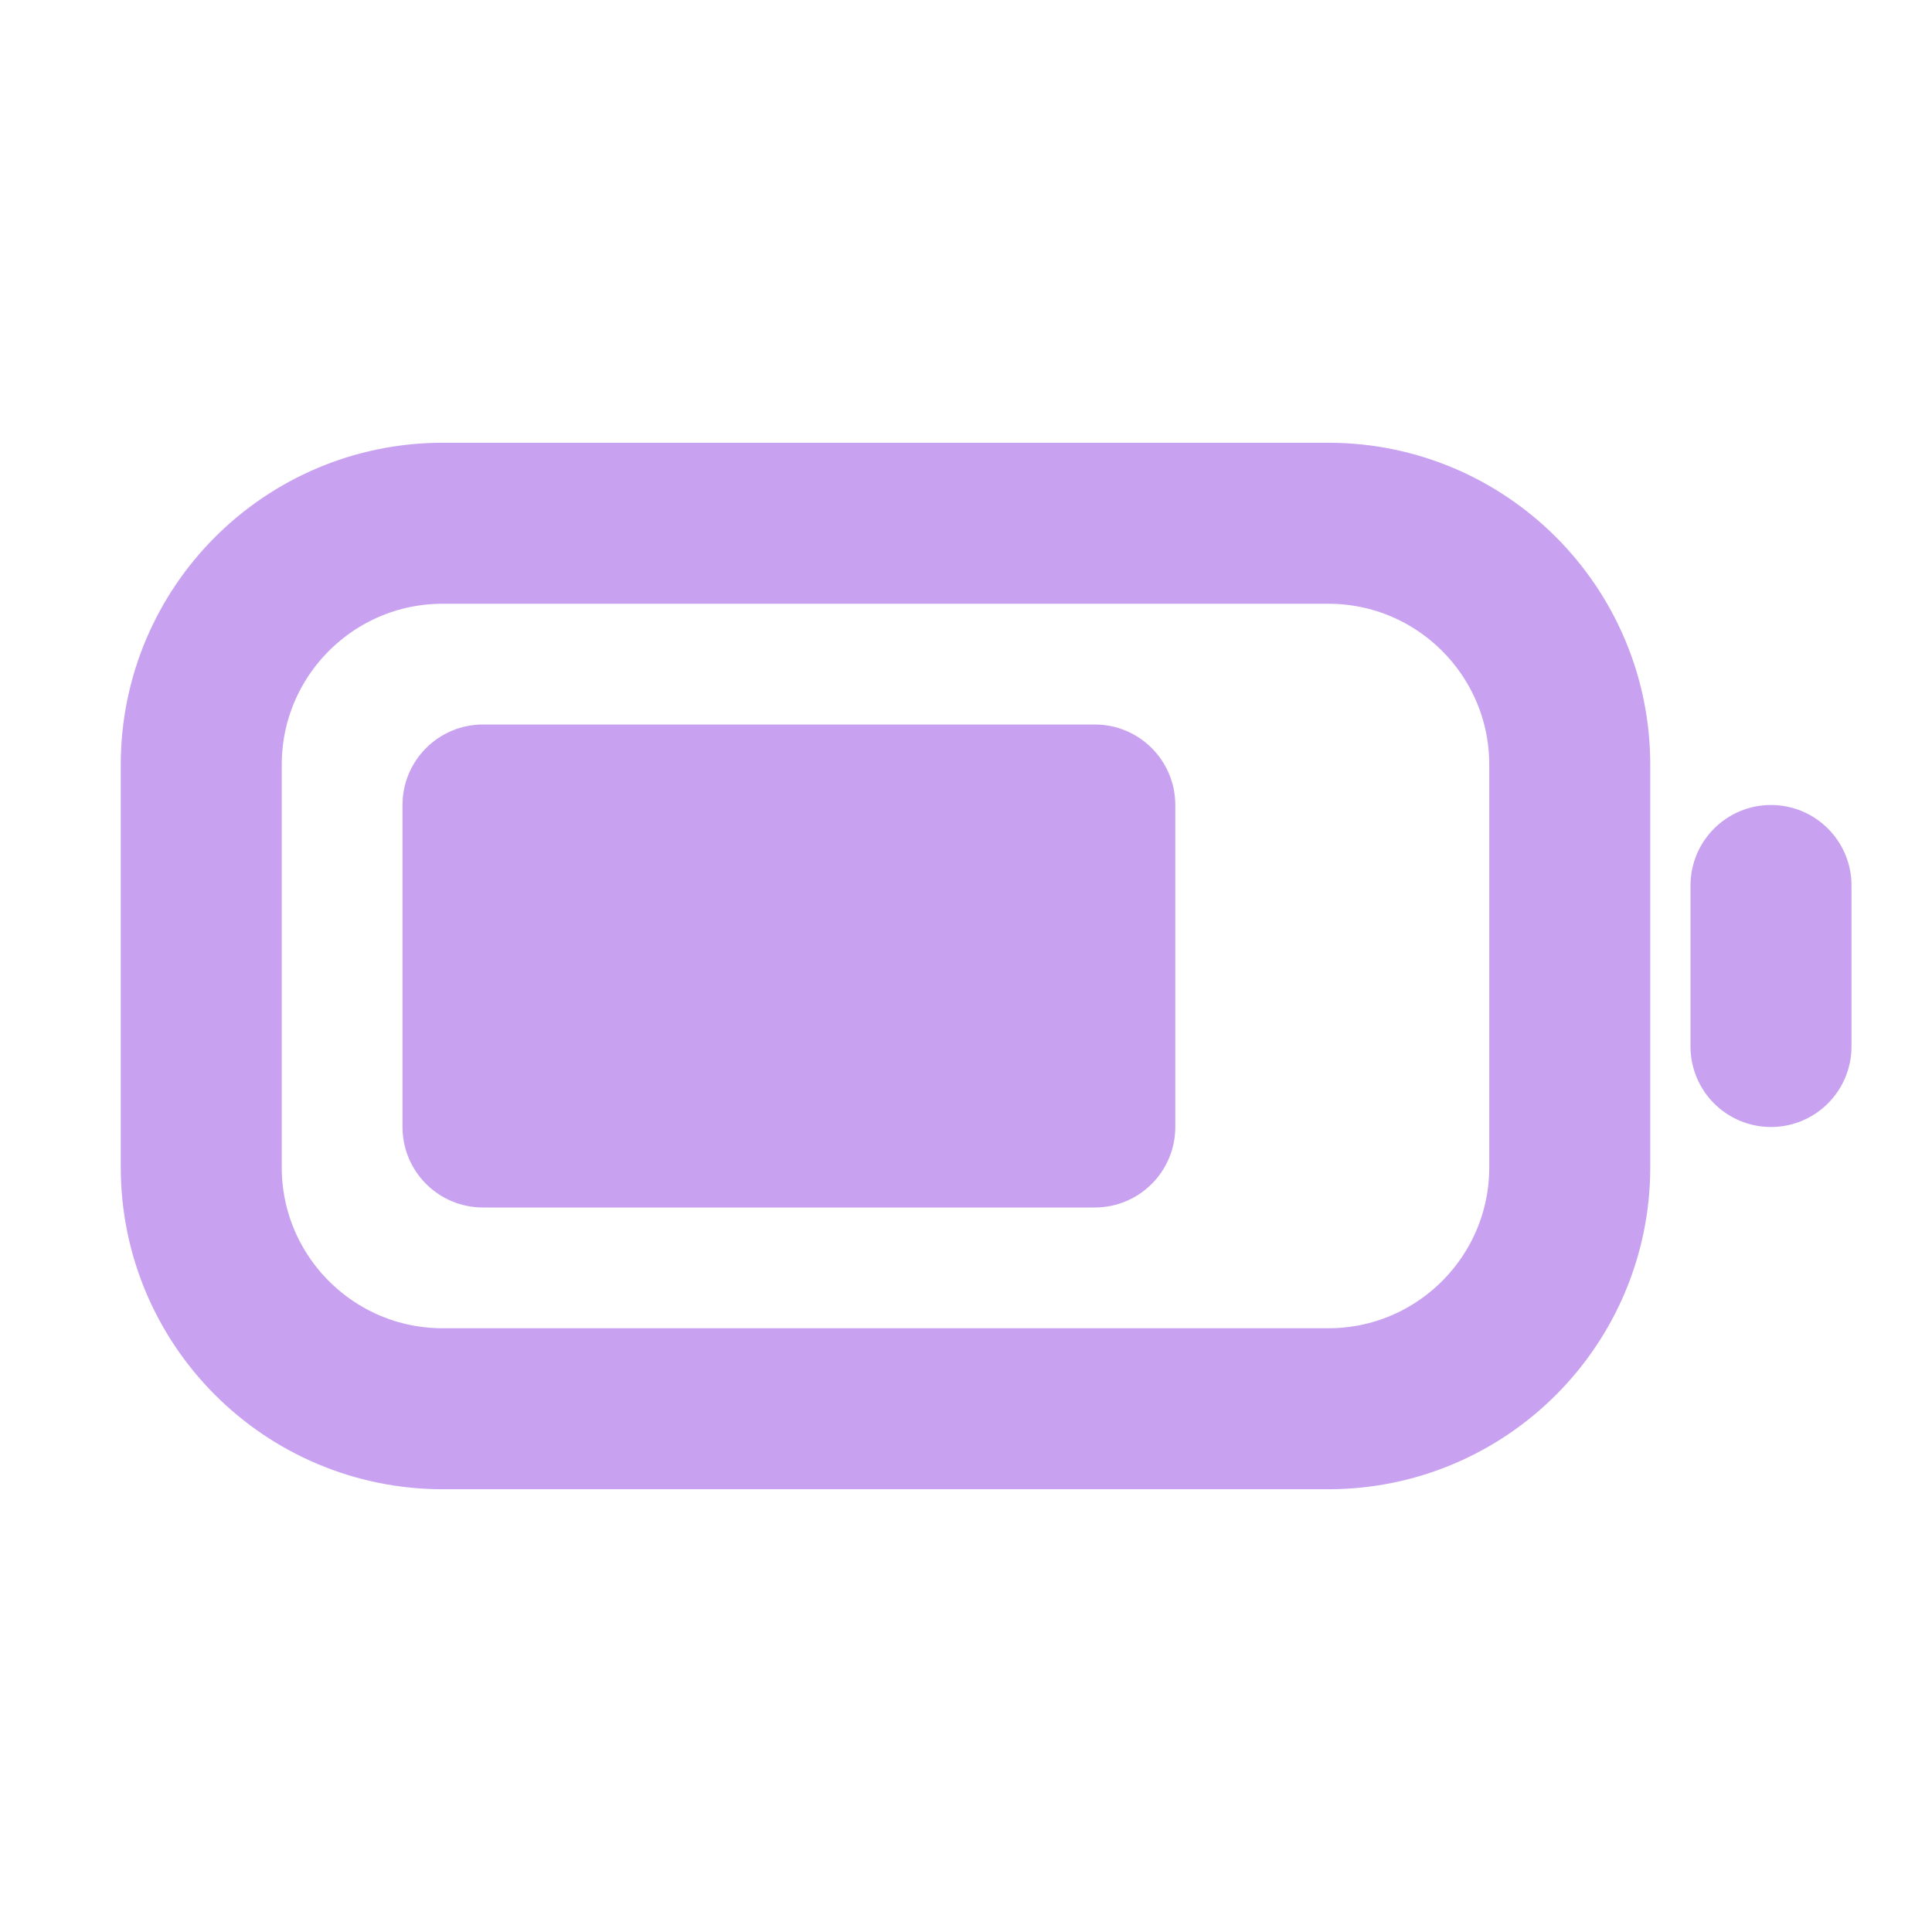
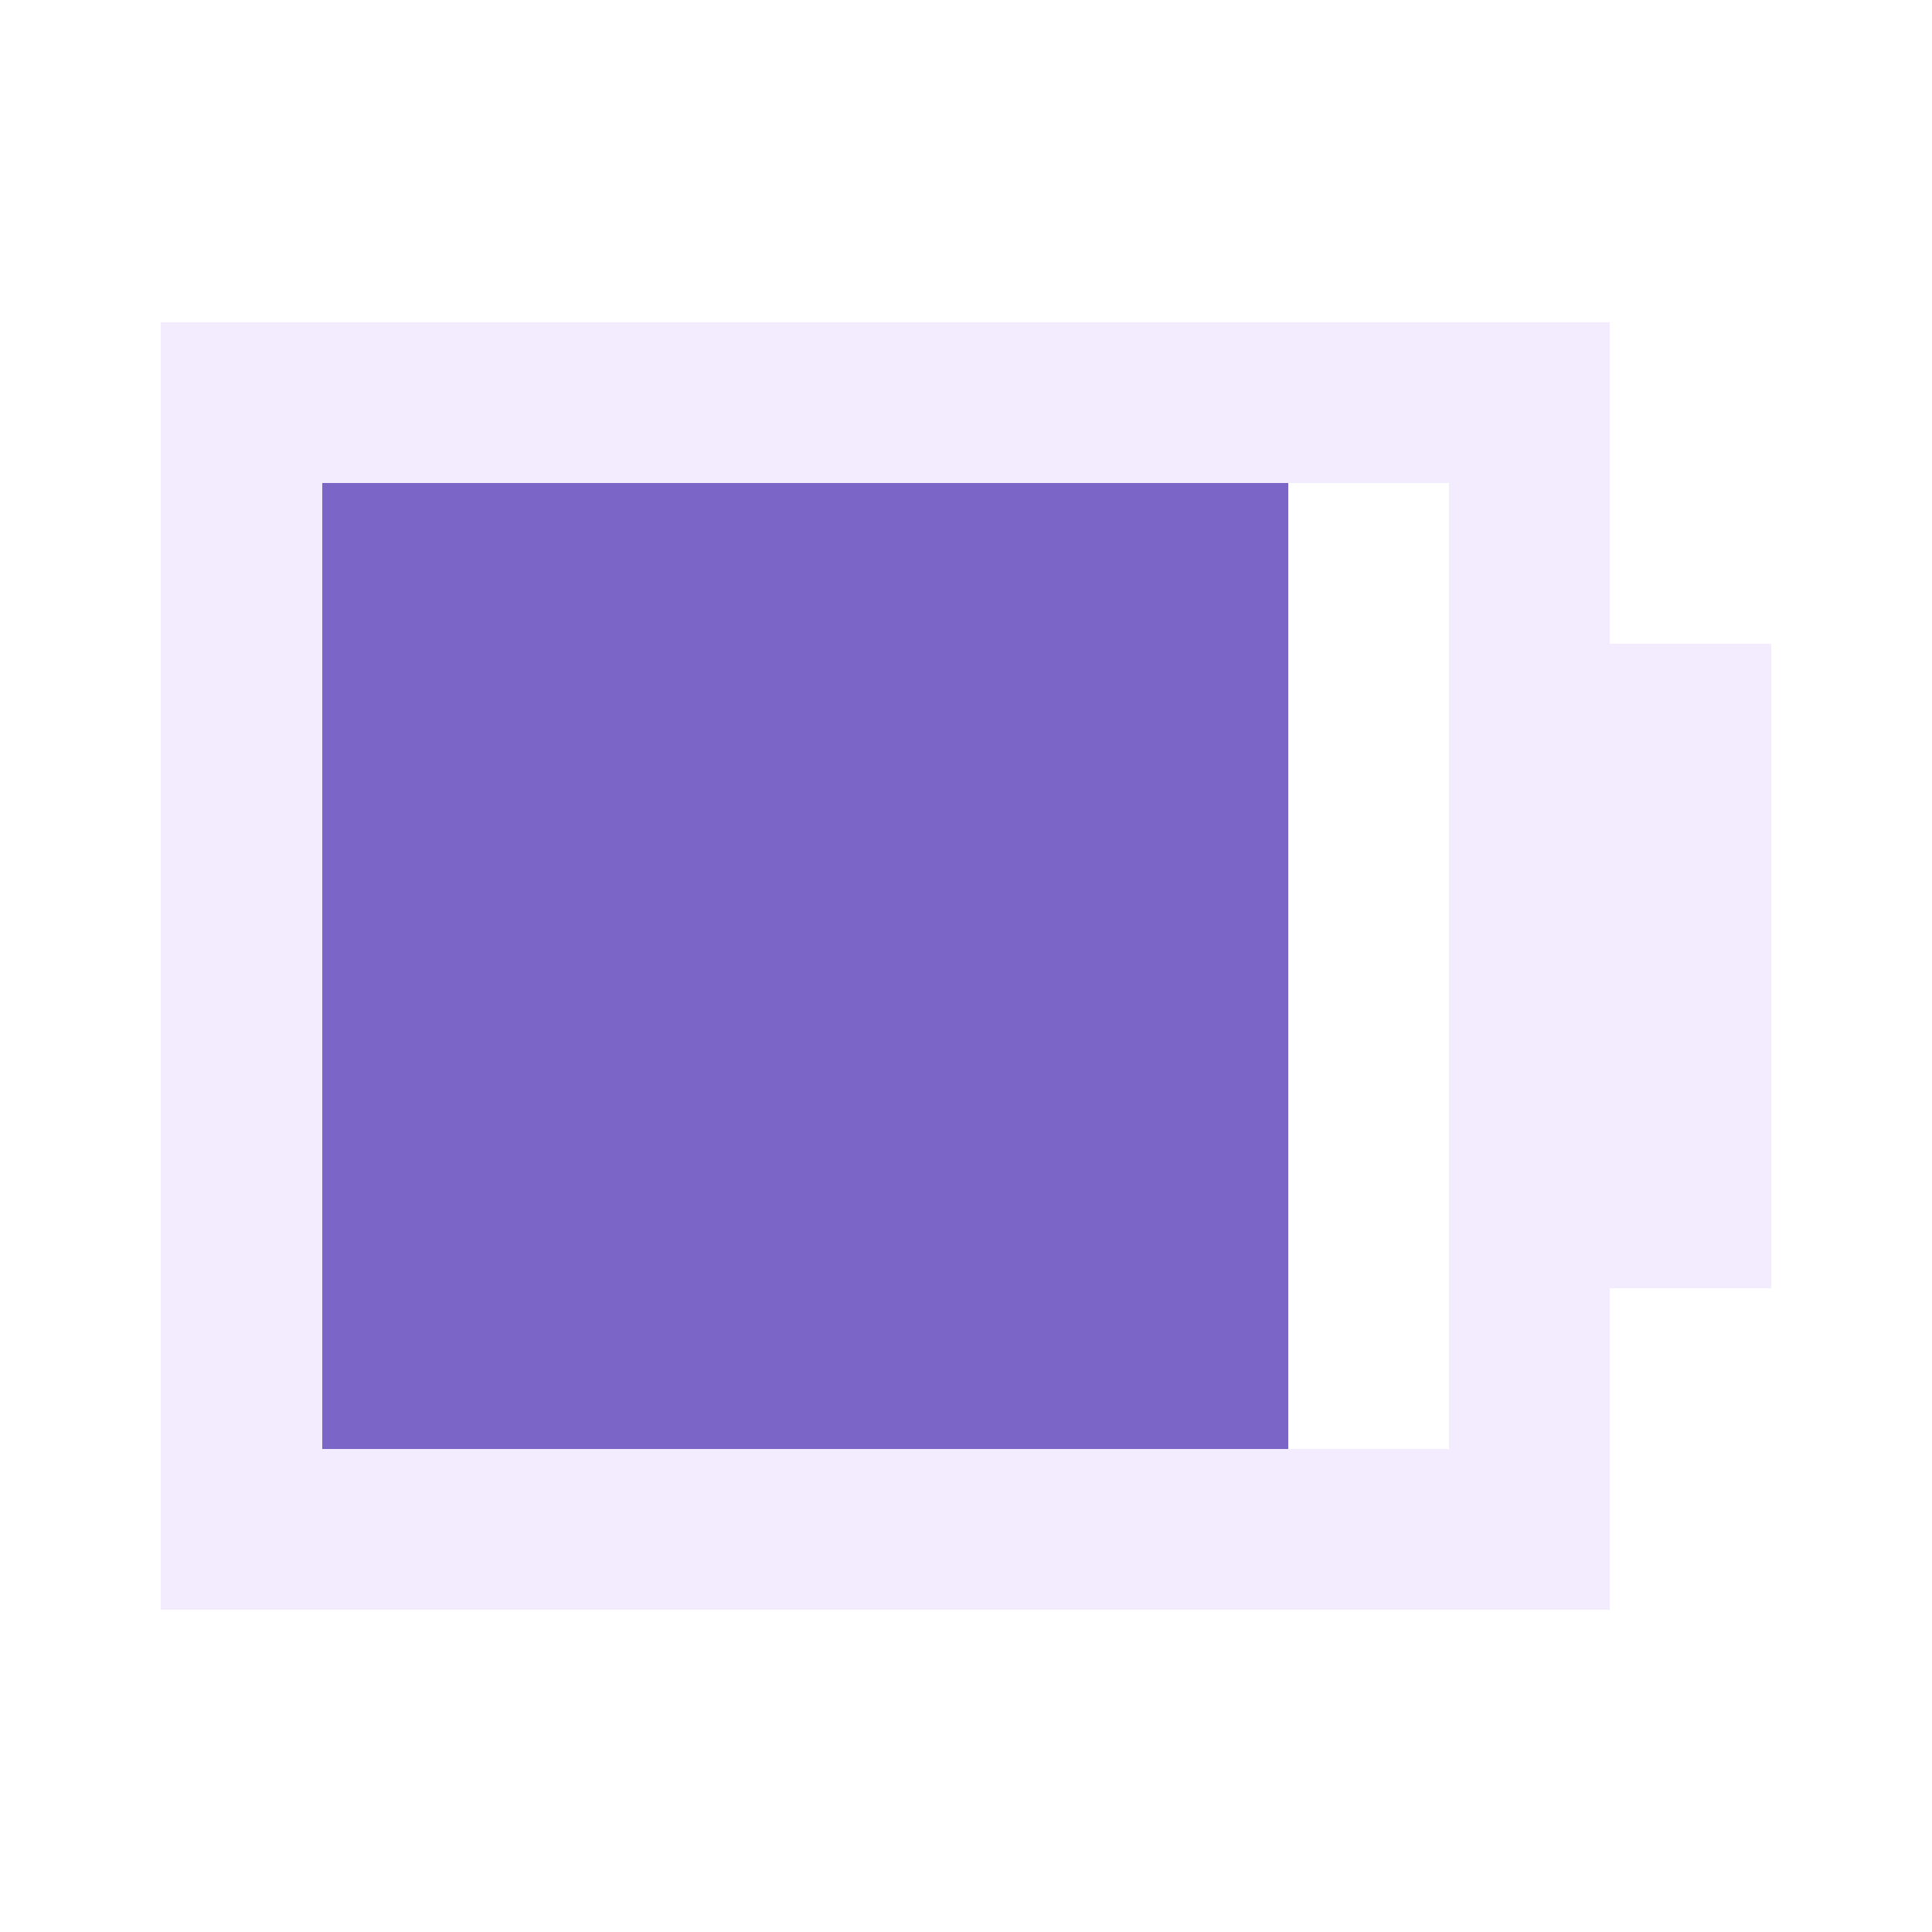
- <svg xmlns="http://www.w3.org/2000/svg" viewBox="0 0 24 24">
-   <rect x="2.5" y="6.5" width="17" height="11" rx="3" fill="none" stroke="#c8a2f0" stroke-width="2" />
-   <rect x="21" y="10" width="2" height="4" rx="1" fill="#c8a2f0" />
-   <rect x="5" y="9" width="9.6" height="6" rx="1" fill="#c8a2f0" />
+ <svg xmlns="http://www.w3.org/2000/svg" width="12" height="12" viewBox="0 0 12 12" shape-rendering="crispEdges">
+   <path fill="#F3ECFF" d="M1 2h9v1h-9zM1 9h9v1h-9zM1 3h1v6h-1zM9 3h1v6h-1zM10 4h1v4h-1z" />
+   <path fill="#7B66C8" d="M2 3h6v1h-6zM2 4h6v1h-6zM2 5h6v1h-6zM2 6h6v1h-6zM2 7h6v1h-6zM2 8h6v1h-6z" />
</svg>
